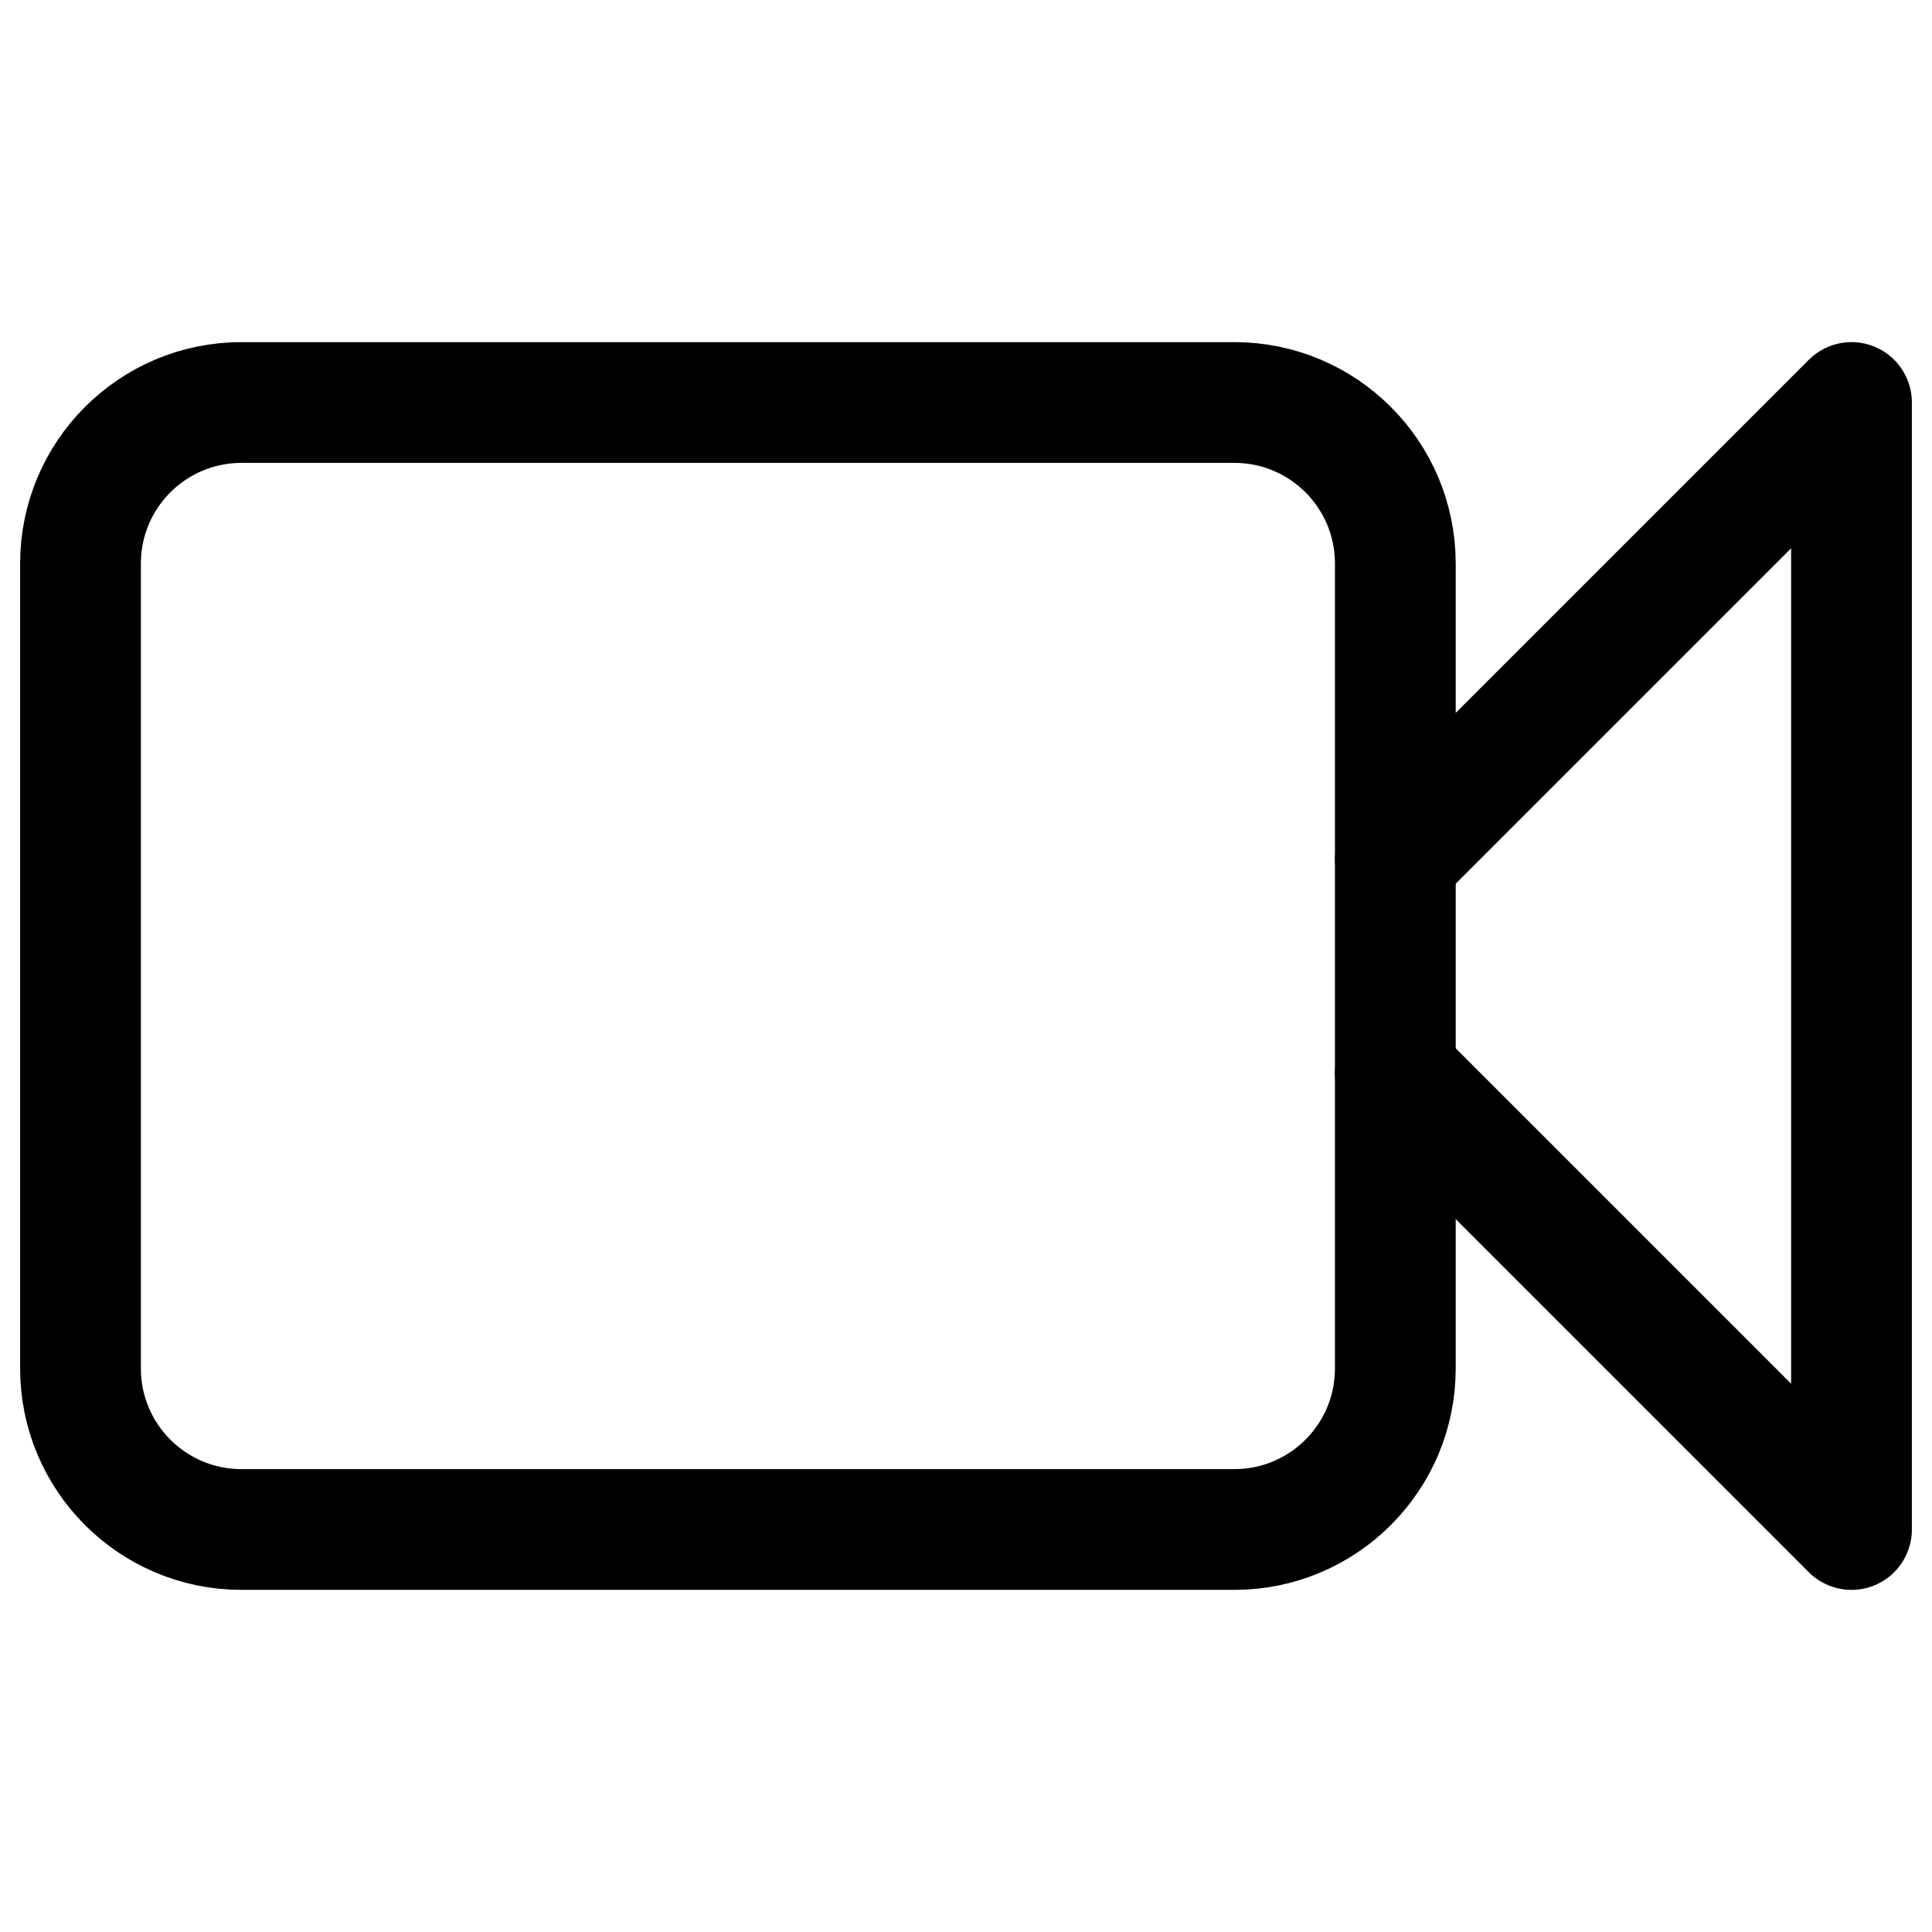
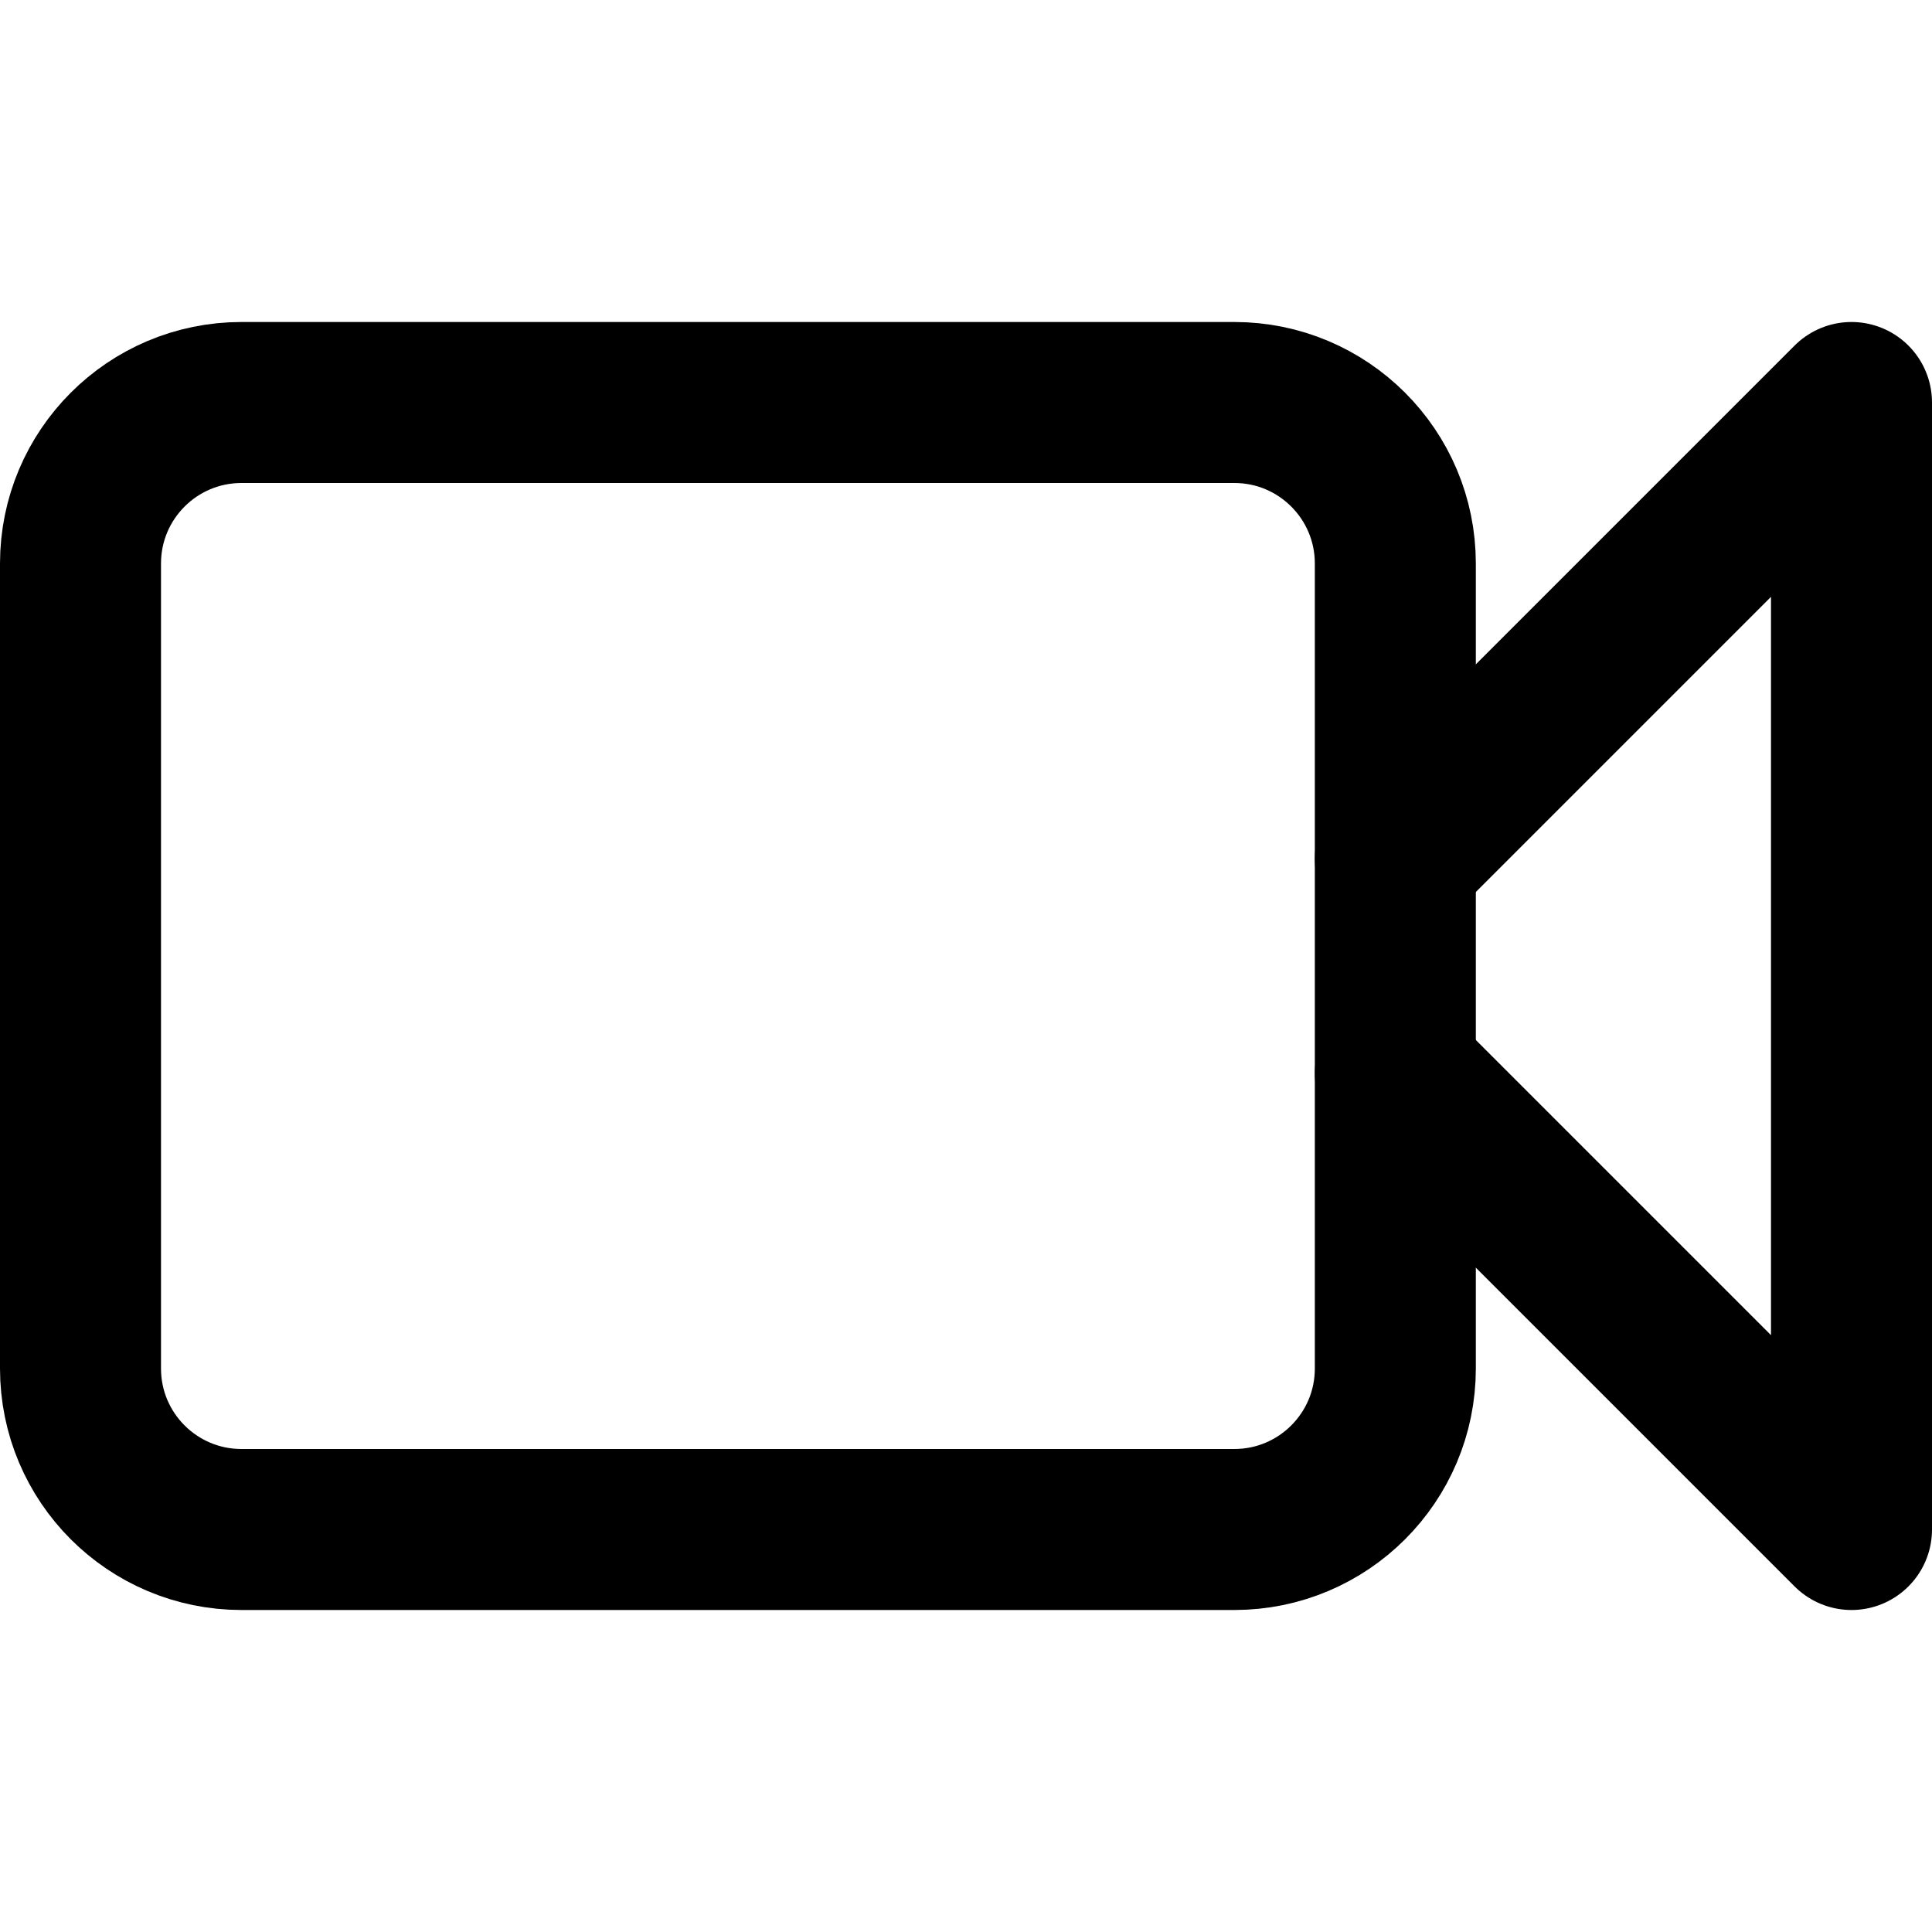
- <svg xmlns="http://www.w3.org/2000/svg" width="100%" height="100%" viewBox="0 -3 18 18" fill="none" stroke="currentColor" stroke-width="1.125" stroke-linecap="round" stroke-linejoin="round">
+ <svg xmlns="http://www.w3.org/2000/svg" width="100%" height="100%" viewBox="0 -3 18 18" fill="none" stroke="currentColor" stroke-width="1.5" stroke-linecap="round" stroke-linejoin="round" overflow="visible">
  <rect x="0.75" y="0.75" width="12.25" height="10.5" rx="1.5" />
  <path d="M13 5L17.25 0.75V11.25L13 7" />
</svg>
